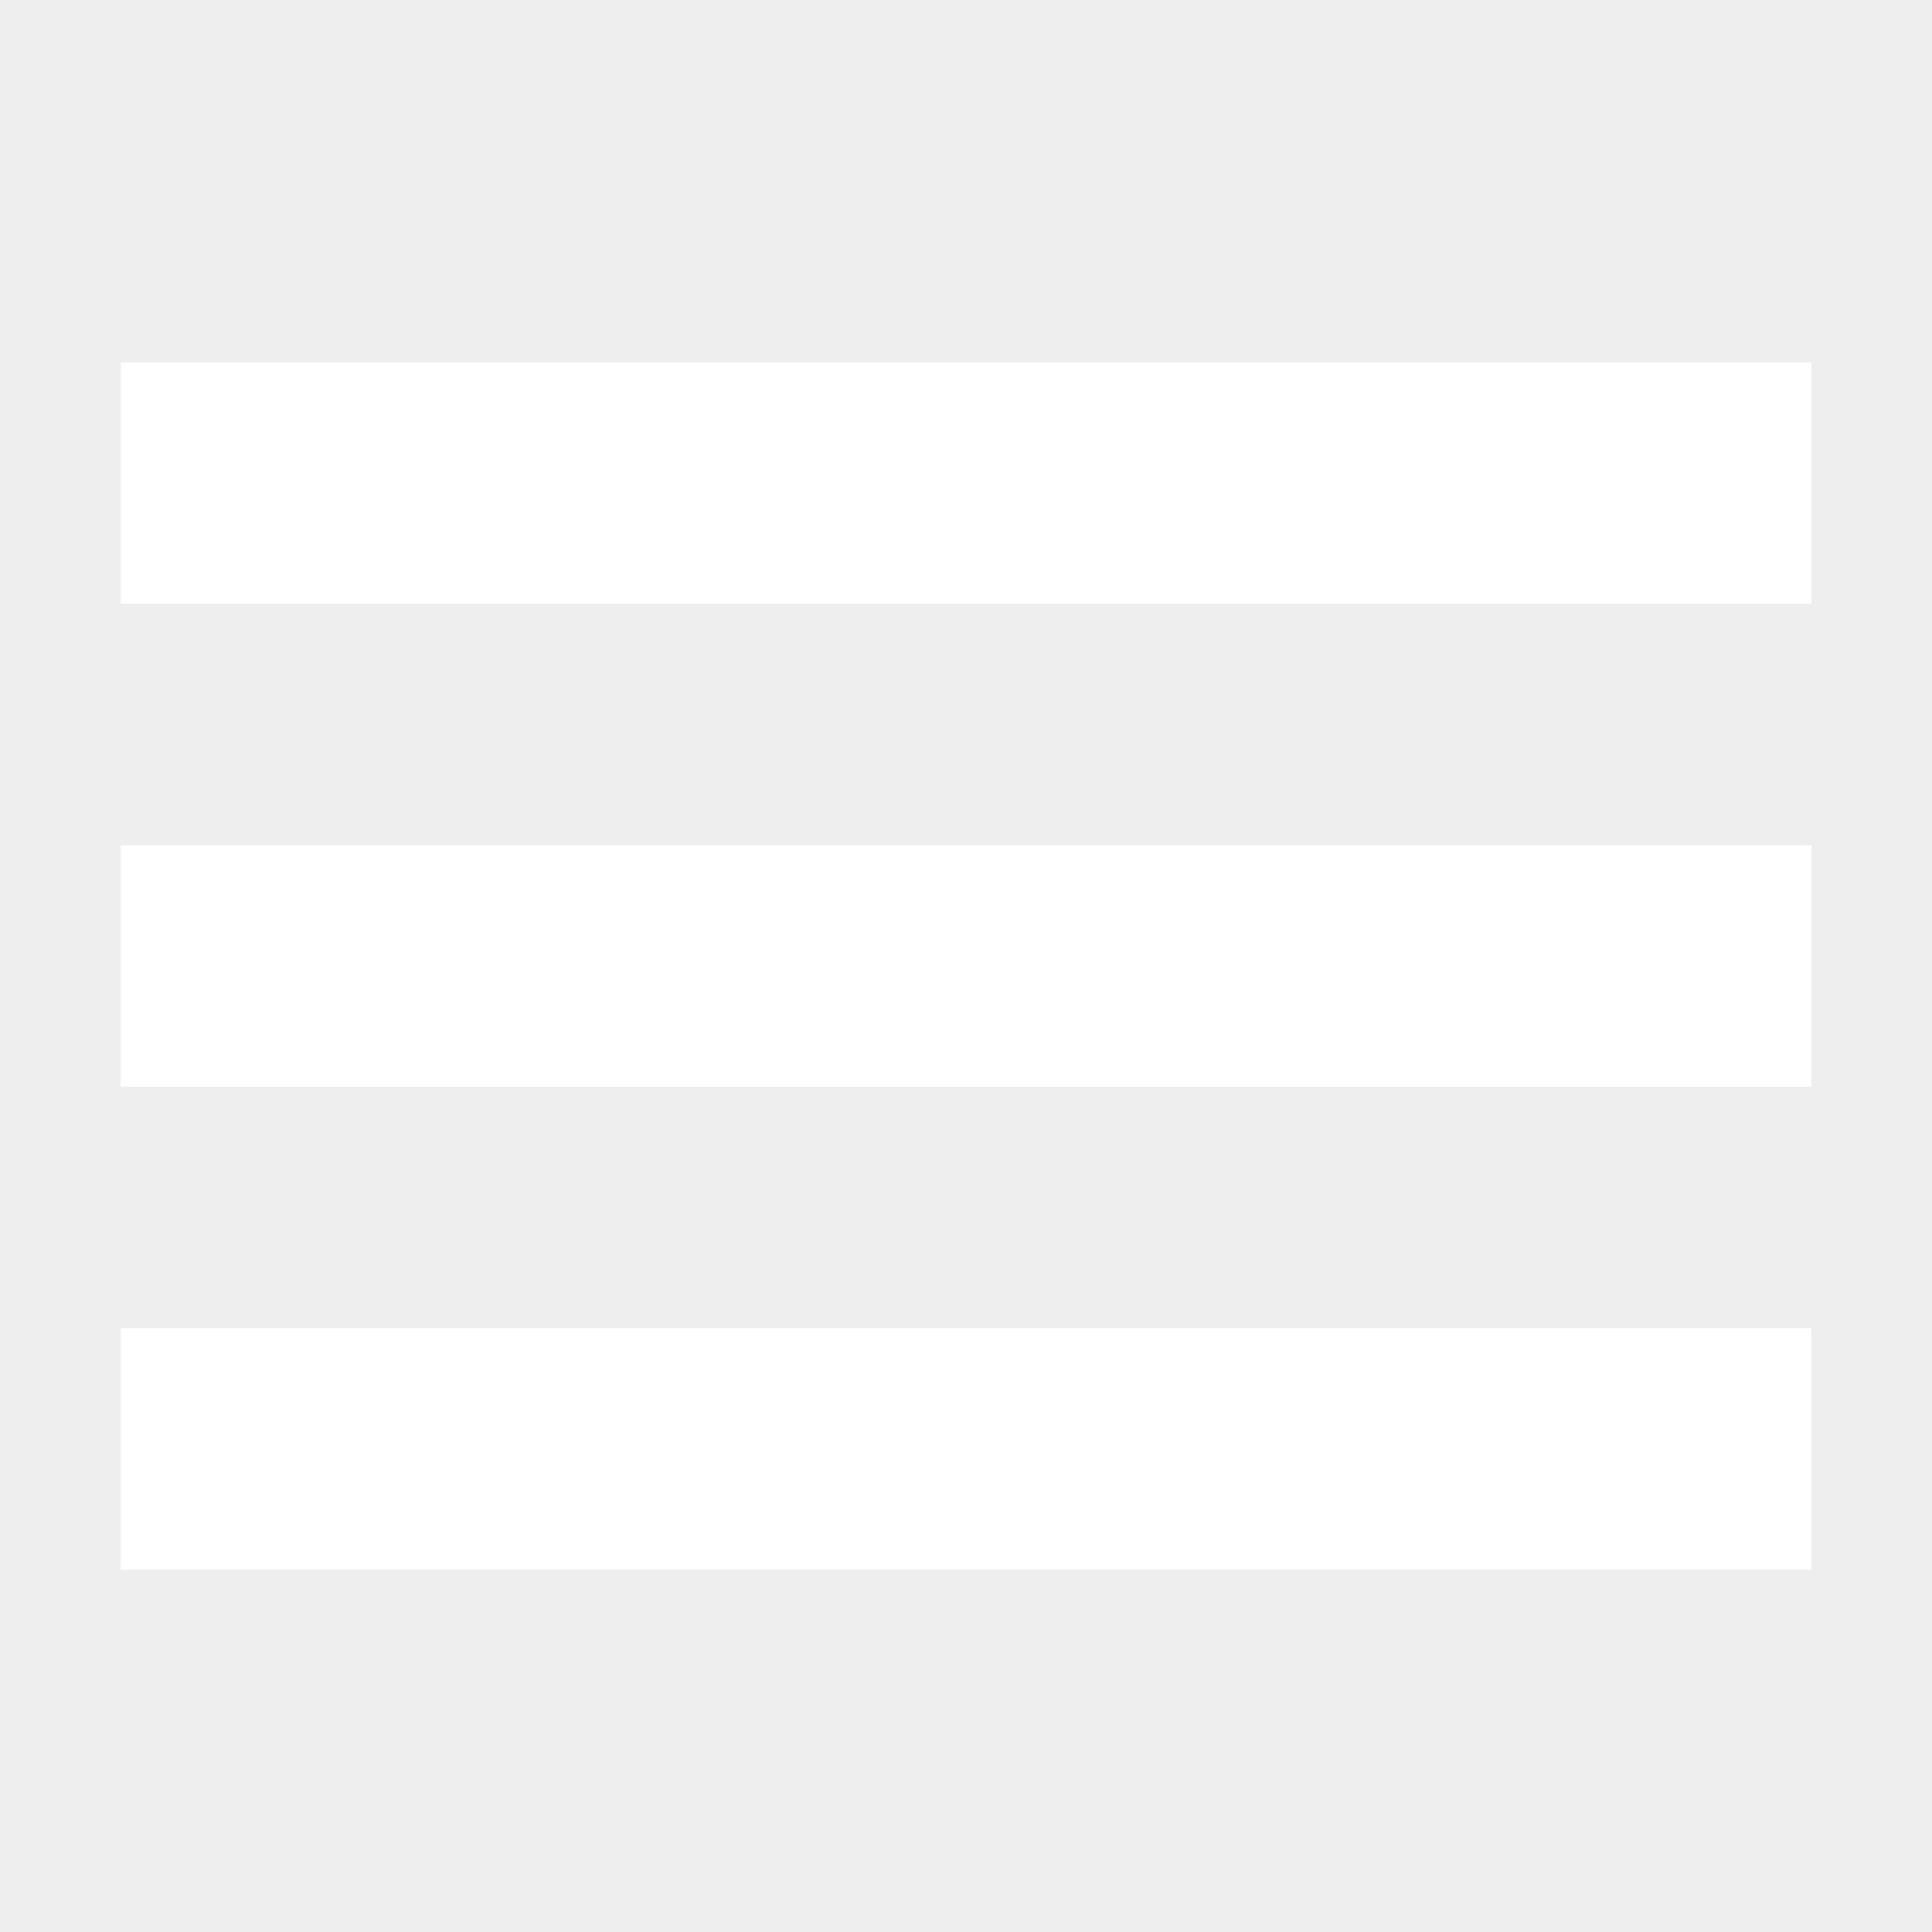
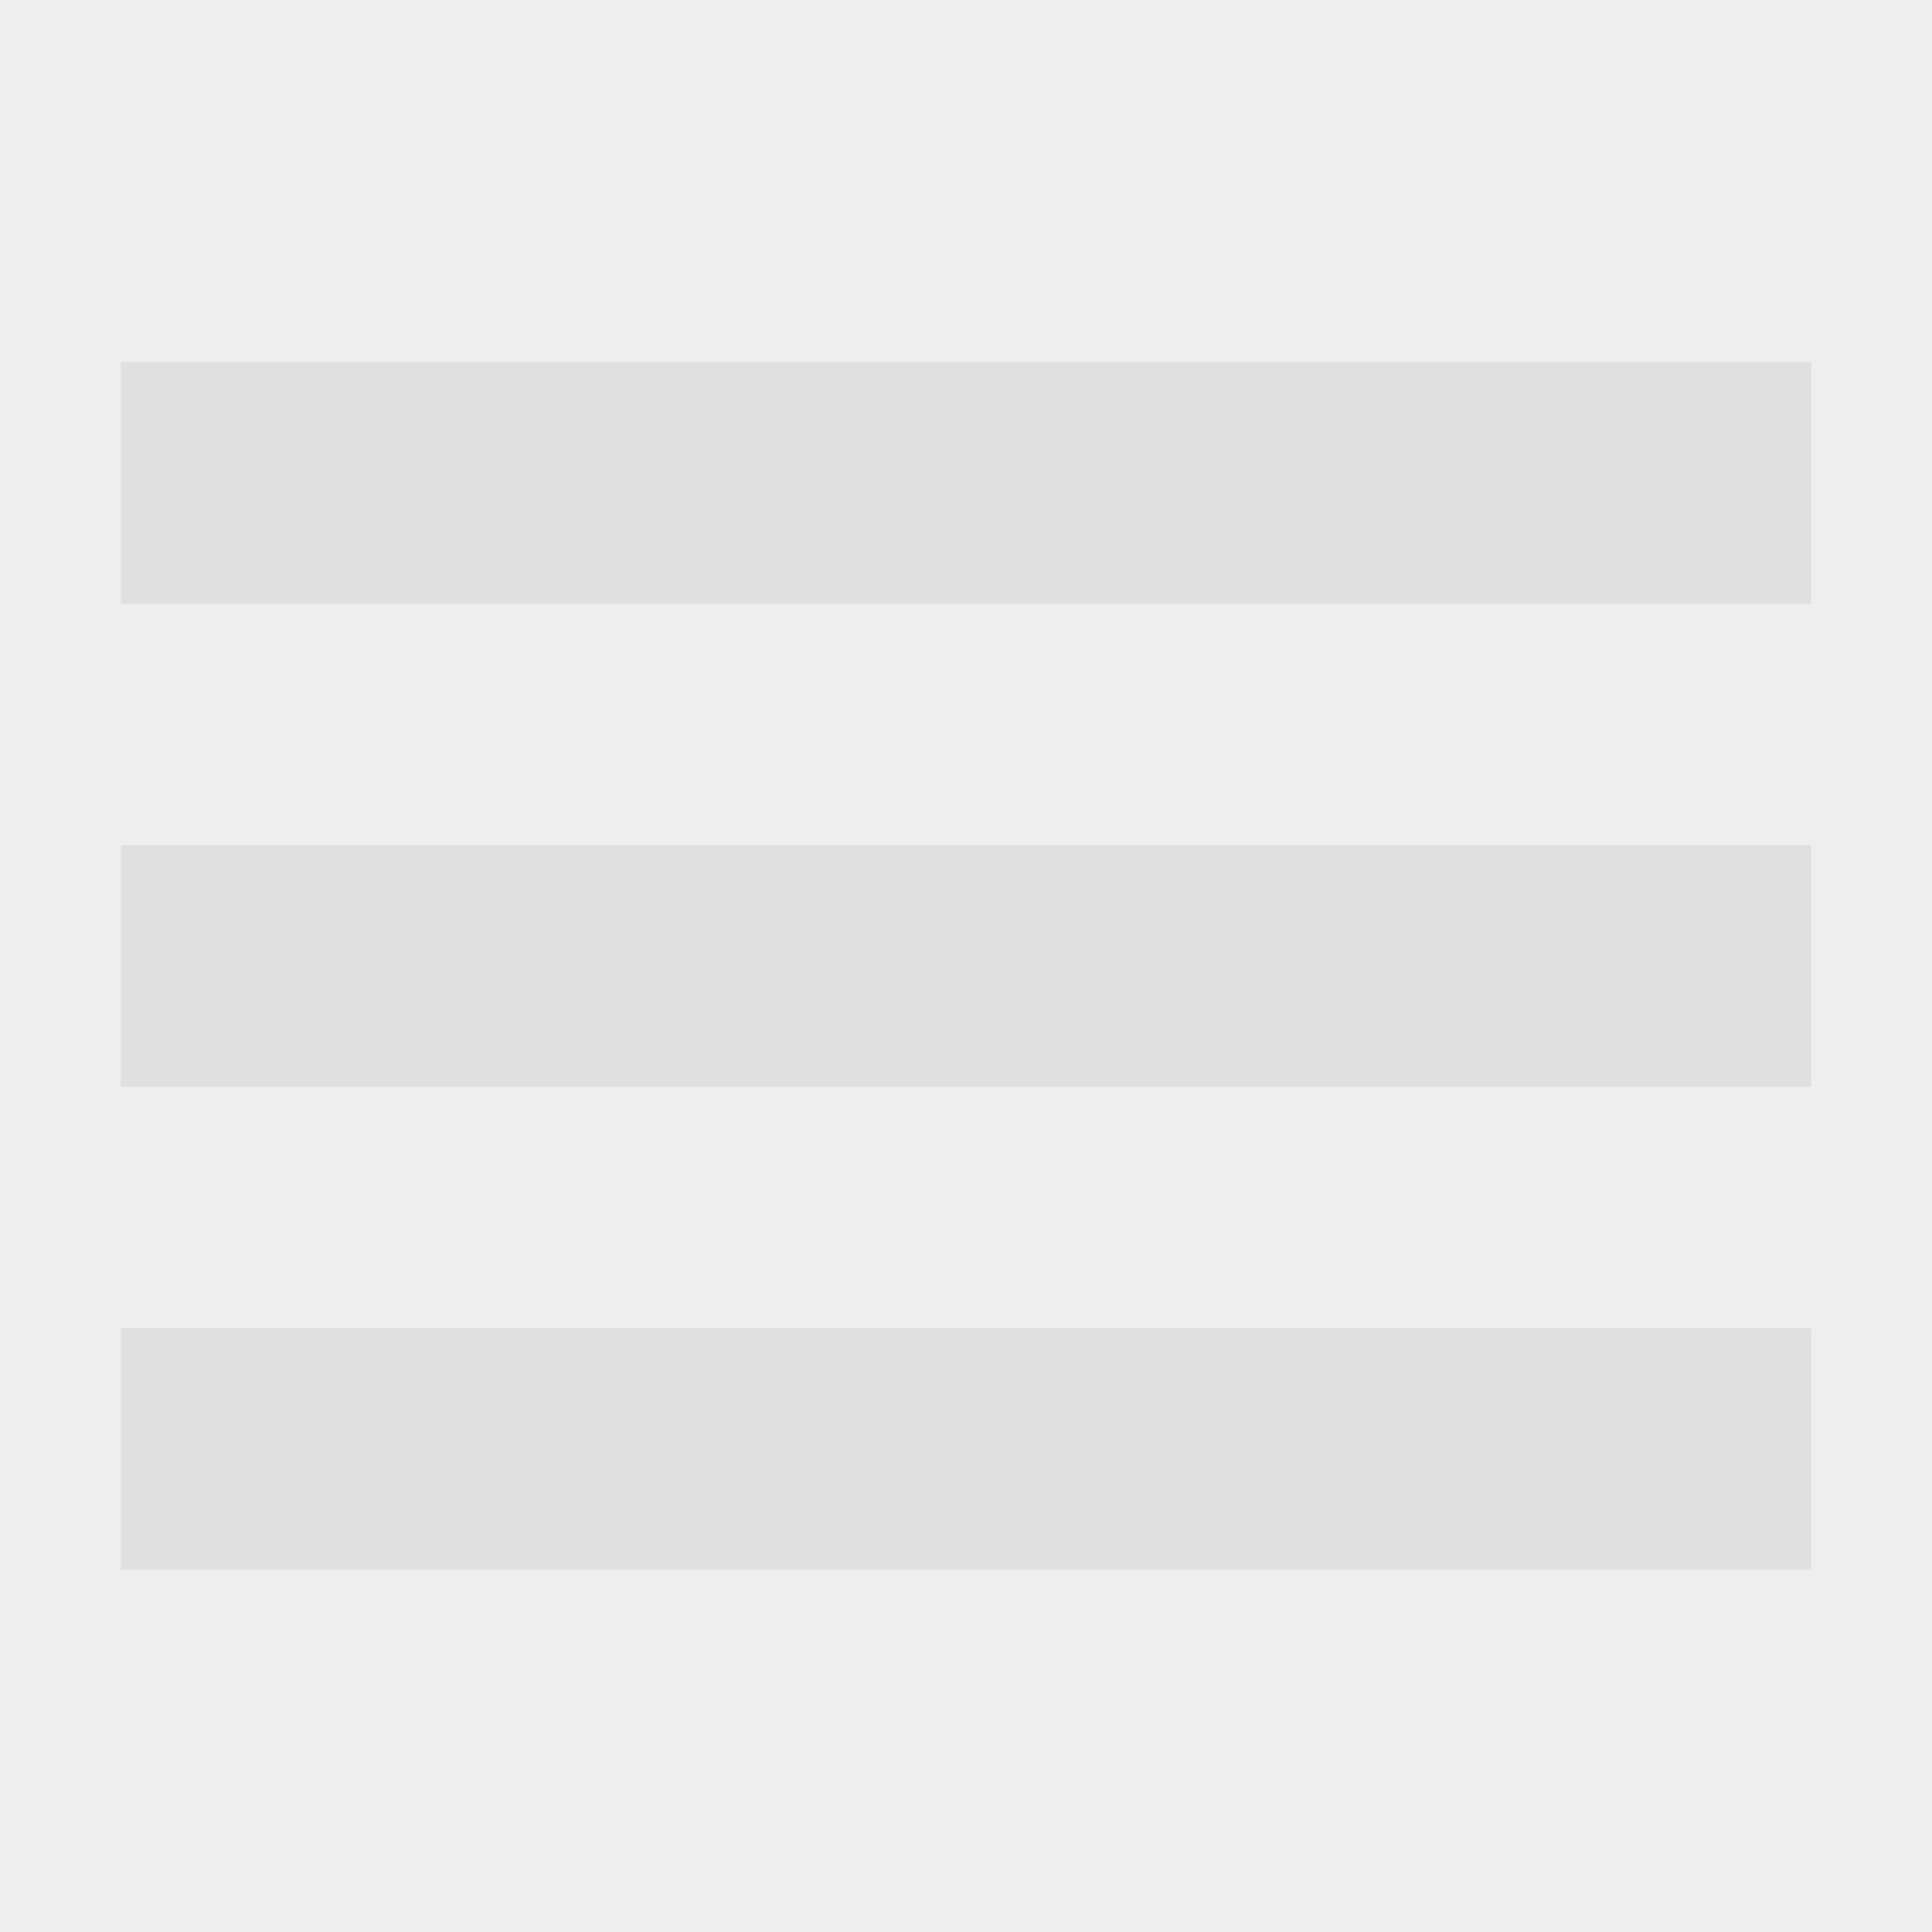
<svg xmlns="http://www.w3.org/2000/svg" viewBox="0 0 512 512" style="height: 512px; width: 512px;">
  <path d="M0 0h512v512H0z" fill="#000000" fill-opacity="0.01" />
  <g class="" transform="translate(0,0)" style="">
-     <path d="M32 96v64h448V96H32zm0 128v64h448v-64H32zm0 128v64h448v-64H32z" fill="#ffffff" fill-opacity="1" />
+     <path d="M32 96v64h448V96H32zm0 128v64h448v-64H32zm0 128v64h448v-64H32z" fill="#e0e0e0" fill-opacity="1" />
  </g>
</svg>
